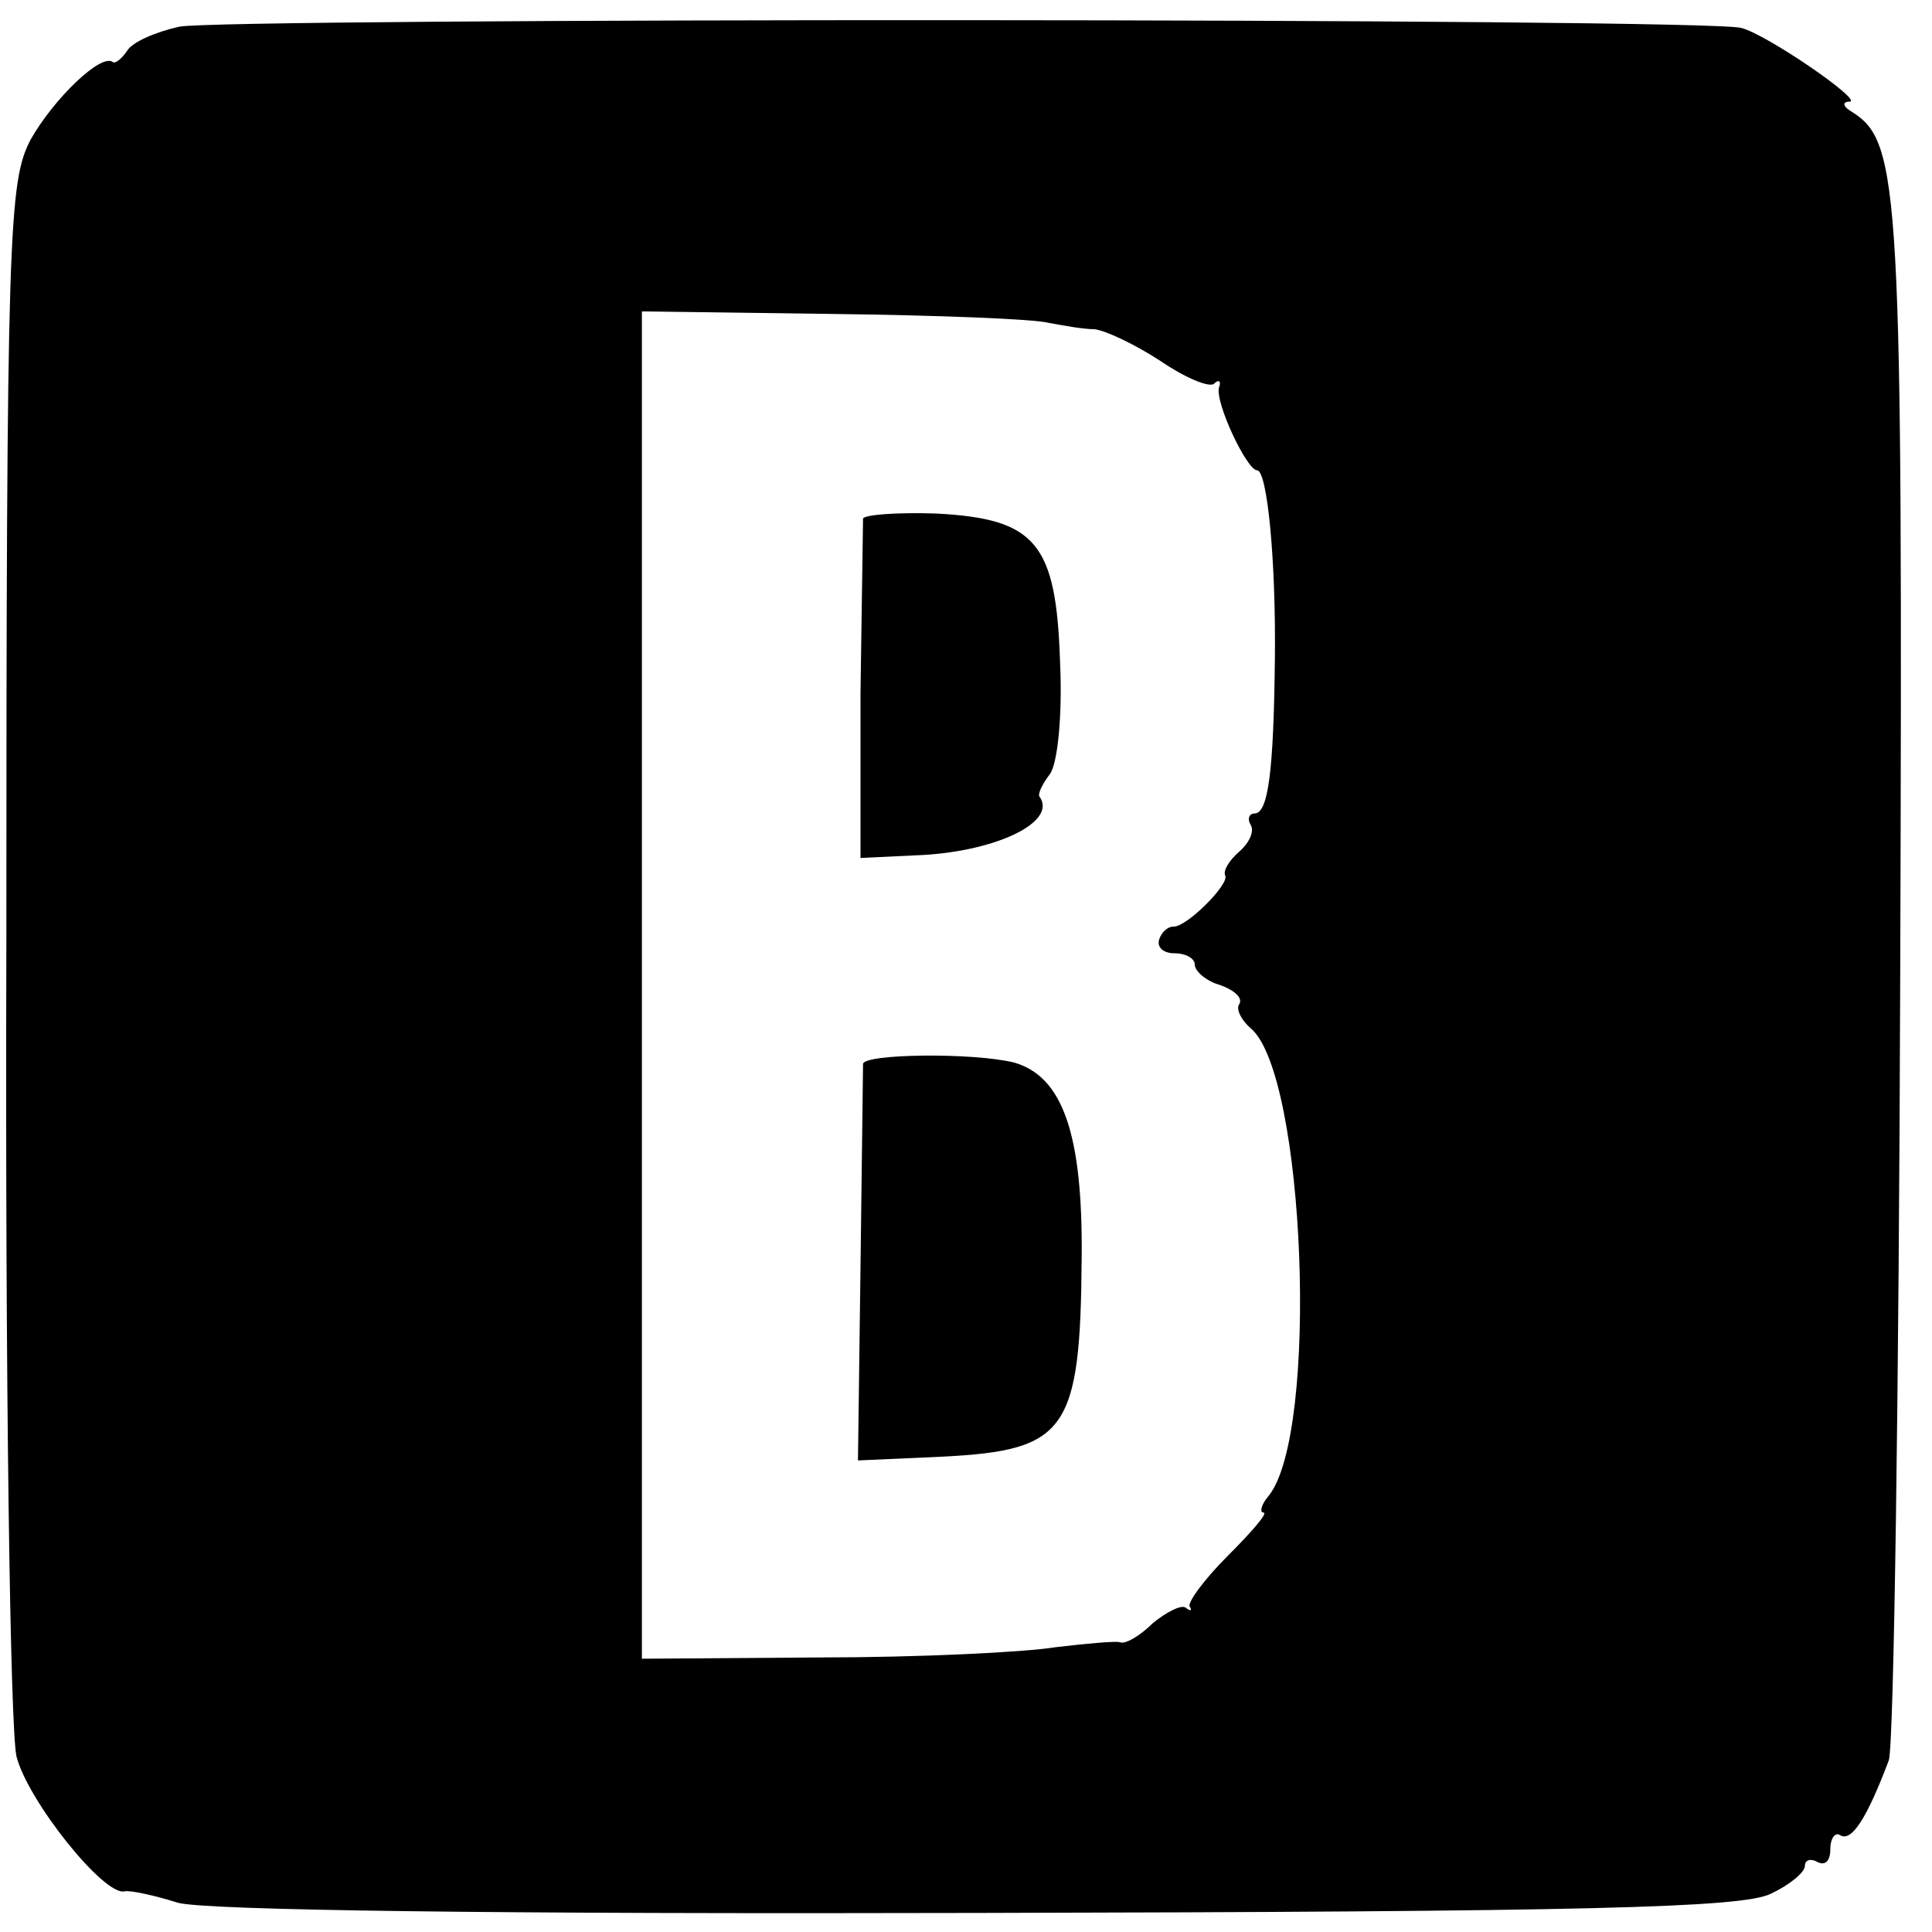
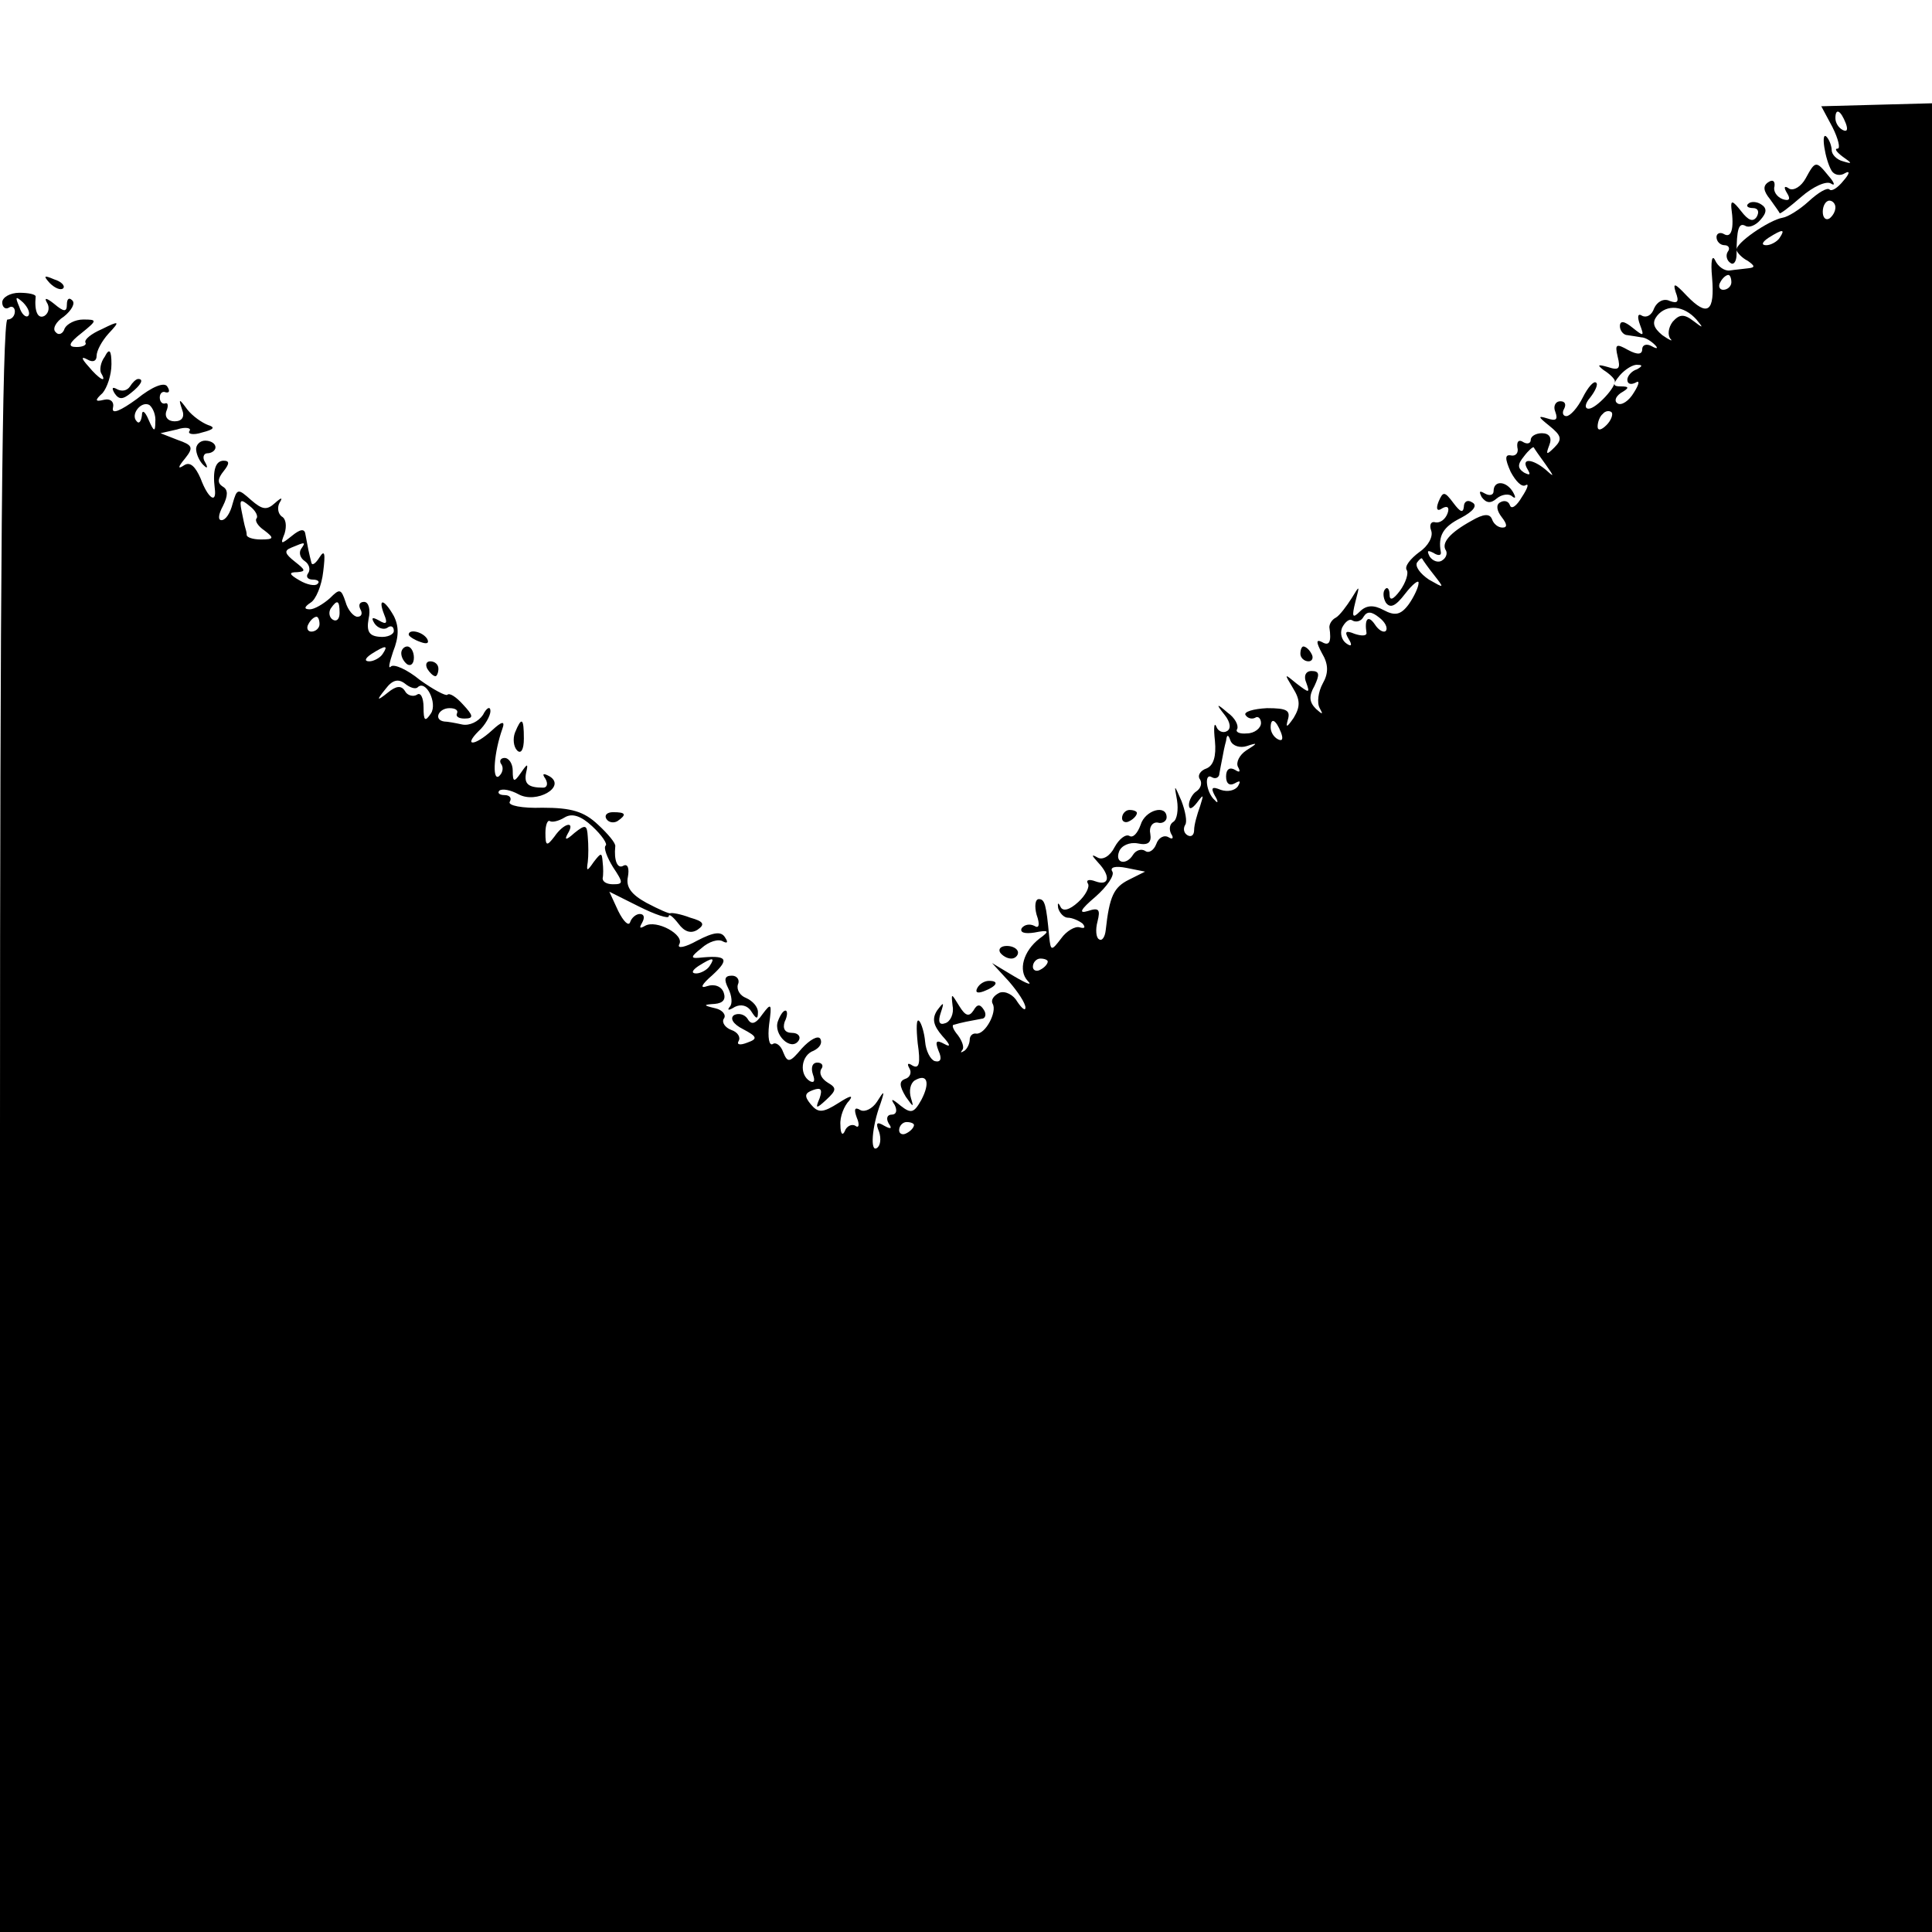
- <svg xmlns="http://www.w3.org/2000/svg" width="202.667" height="202.667" preserveAspectRatio="xMidYMid meet" version="1.0" viewBox="0 0 152 152">
-   <g fill="#000" stroke="none">
-     <path d="M141 1499 c-18 -4 -37 -12 -41 -19 -4 -6 -9 -10 -11 -9 -9 8 -47 -29 -65 -61 -17 -33 -19 -69 -19 -635 -1 -340 3 -616 8 -637 9 -35 69 -110 85 -106 4 1 23 -3 42 -9 22 -6 251 -9 630 -8 479 1 600 4 623 15 15 7 27 17 27 22 0 5 5 6 10 3 6 -3 10 1 10 10 0 9 4 14 8 11 9 -5 21 14 38 59 4 11 8 290 9 620 2 619 0 653 -38 677 -7 4 -8 8 -2 8 12 0 -65 53 -85 58 -27 8 -1194 8 -1229 1z m684 -233 c11 -2 27 -5 36 -5 9 -1 32 -12 52 -25 19 -13 38 -21 42 -18 4 4 6 2 4 -3 -3 -12 22 -65 30 -65 8 0 15 -71 14 -150 -1 -85 -5 -120 -16 -120 -4 0 -6 -4 -3 -9 3 -5 -1 -14 -9 -21 -8 -7 -13 -15 -11 -19 3 -7 -31 -41 -41 -40 -4 0 -9 -4 -11 -10 -2 -6 3 -11 12 -11 9 0 16 -4 16 -9 0 -5 9 -13 20 -16 11 -4 18 -10 15 -15 -3 -4 2 -13 9 -19 43 -36 54 -319 14 -368 -6 -7 -7 -13 -4 -13 4 0 -9 -15 -28 -34 -19 -19 -32 -37 -30 -40 2 -3 1 -4 -3 -1 -3 3 -15 -3 -26 -12 -10 -10 -22 -17 -26 -15 -3 1 -26 -1 -51 -4 -25 -4 -108 -8 -185 -8 l-140 -1 0 530 0 530 150 -2 c83 -1 159 -4 170 -7z" transform="translate(0,152) scale(0.1,-0.1)" />
-     <path d="M679 1112 c0 -4 -1 -65 -2 -137 l0 -130 42 2 c63 2 113 26 99 46 -2 2 2 10 8 18 6 8 10 46 8 88 -3 94 -19 113 -98 117 -31 1 -56 -1 -57 -4z" transform="translate(0,152) scale(0.1,-0.1)" />
-     <path d="M679 683 c0 -5 -1 -76 -2 -160 l-2 -152 67 3 c97 5 108 20 109 156 1 98 -15 143 -53 154 -32 8 -118 7 -119 -1z" transform="translate(0,152) scale(0.1,-0.1)" />
+ <svg xmlns="http://www.w3.org/2000/svg" version="1.0" width="260pt" height="260pt" viewBox="0 0 260 260" preserveAspectRatio="xMidYMid meet">
+   <g transform="translate(0,260) scale(0.1,-0.1)" fill="#000000" stroke="none">
+     <path d="M2466 2429 c8 -16 11 -29 7 -29 -5 0 -1 -5 7 -11 13 -9 13 -10 0 -6 -8 2 -15 9 -15 15 0 5 -3 14 -7 18 -8 8 -2 -31 7 -46 4 -6 12 -7 18 -3 7 4 6 -1 -2 -10 -8 -10 -16 -15 -19 -12 -3 3 -15 -4 -28 -16 -12 -11 -28 -21 -35 -22 -18 -3 -65 -35 -62 -44 1 -3 7 -10 15 -14 10 -7 10 -9 1 -10 -7 -1 -19 -2 -25 -3 -7 -1 -16 5 -20 14 -4 8 -6 -2 -4 -23 4 -47 -6 -54 -34 -25 -16 17 -19 18 -15 5 5 -13 3 -16 -8 -12 -8 4 -17 -1 -21 -10 -3 -9 -10 -13 -16 -10 -6 4 -7 -1 -3 -12 6 -16 5 -16 -10 -4 -11 9 -17 10 -17 2 0 -6 5 -12 10 -12 6 -1 14 -2 19 -3 5 0 13 -5 18 -10 5 -5 3 -6 -4 -2 -7 4 -13 2 -13 -4 0 -7 -6 -8 -19 -1 -16 9 -18 8 -14 -9 4 -16 2 -19 -13 -14 -14 4 -15 3 -6 -4 8 -5 14 -11 15 -14 3 -8 -25 -38 -35 -38 -6 0 -5 7 2 15 7 9 11 18 8 20 -3 3 -11 -6 -18 -20 -7 -14 -17 -25 -22 -25 -5 0 -6 5 -3 10 3 6 1 10 -5 10 -7 0 -10 -7 -7 -14 4 -11 1 -13 -11 -9 -13 4 -12 2 3 -10 16 -13 18 -18 7 -29 -11 -11 -12 -10 -7 3 4 10 0 16 -10 16 -8 0 -15 -4 -15 -9 0 -5 -5 -6 -10 -3 -6 4 -9 1 -8 -7 2 -7 -2 -12 -8 -11 -9 2 -9 -4 -1 -22 7 -13 15 -21 20 -18 5 3 3 -4 -5 -16 -7 -12 -14 -17 -16 -11 -2 6 -8 7 -13 4 -6 -3 -5 -11 2 -20 7 -9 8 -14 1 -14 -6 0 -12 5 -14 11 -3 8 -11 8 -28 -2 -29 -16 -41 -30 -34 -40 2 -4 0 -10 -5 -13 -5 -4 -13 -1 -17 5 -4 8 -3 9 5 5 6 -4 11 -4 10 1 -4 22 3 34 27 46 17 9 23 17 15 21 -6 4 -11 1 -11 -6 -1 -9 -5 -7 -14 5 -12 16 -14 16 -20 2 -4 -10 -2 -14 5 -9 7 4 10 1 7 -7 -3 -8 -10 -13 -16 -12 -6 2 -9 -3 -6 -11 3 -8 -4 -21 -16 -29 -12 -9 -20 -19 -17 -24 3 -4 -1 -17 -9 -28 -9 -12 -14 -14 -14 -5 0 7 -3 11 -6 7 -3 -3 -3 -11 1 -18 6 -8 13 -5 26 12 10 13 19 20 18 14 0 -5 -6 -18 -13 -28 -11 -15 -19 -16 -34 -8 -13 7 -23 7 -32 -2 -10 -10 -11 -7 -6 13 6 23 6 23 -5 5 -7 -11 -16 -23 -21 -26 -6 -3 -9 -9 -9 -13 3 -20 0 -26 -10 -20 -8 4 -8 0 0 -15 9 -15 9 -27 1 -41 -6 -11 -8 -26 -4 -33 5 -9 4 -9 -5 -1 -9 9 -10 17 -2 31 7 15 7 20 -4 20 -8 0 -11 -7 -7 -16 5 -14 4 -14 -13 -1 -17 14 -17 14 -5 -6 10 -16 10 -25 1 -40 -9 -13 -11 -14 -8 -3 4 13 -1 16 -28 16 -19 -1 -31 -5 -29 -9 3 -5 9 -6 13 -4 4 3 8 -1 8 -7 0 -7 -9 -14 -19 -14 -10 -1 -16 2 -13 6 2 5 -3 15 -13 22 -15 13 -16 12 -4 -3 8 -10 9 -19 3 -22 -5 -3 -12 0 -14 6 -3 7 -4 -1 -2 -19 2 -21 -2 -33 -11 -37 -9 -3 -13 -10 -9 -15 3 -5 1 -12 -5 -16 -5 -3 -10 -12 -10 -18 0 -7 4 -6 11 3 9 12 9 11 4 -5 -4 -11 -8 -25 -8 -32 0 -7 -4 -10 -9 -7 -5 3 -6 9 -3 14 3 4 0 19 -5 32 -10 23 -10 23 -6 1 2 -13 0 -26 -5 -29 -5 -3 -6 -10 -3 -16 4 -6 2 -8 -3 -5 -6 4 -14 0 -17 -9 -3 -8 -10 -13 -15 -9 -5 3 -12 1 -16 -5 -9 -15 -25 -12 -19 4 3 8 14 13 25 11 14 -3 19 1 17 13 -2 9 3 16 10 15 6 -2 12 2 12 7 0 18 -29 10 -35 -10 -4 -11 -10 -18 -15 -15 -5 3 -14 -4 -20 -15 -6 -12 -16 -18 -23 -14 -9 5 -8 3 1 -7 17 -18 15 -32 -4 -25 -8 3 -13 2 -10 -3 3 -4 -3 -16 -13 -25 -12 -11 -21 -13 -24 -6 -3 6 -4 5 -3 -2 2 -7 8 -13 13 -13 6 0 15 -4 20 -8 4 -5 3 -7 -4 -5 -6 2 -18 -5 -25 -15 -13 -17 -14 -17 -16 2 -4 44 -6 51 -14 51 -5 0 -6 -10 -3 -21 5 -14 3 -19 -3 -15 -6 3 -13 2 -17 -3 -3 -6 4 -8 17 -6 20 4 21 2 7 -8 -22 -17 -29 -43 -16 -57 7 -7 -1 -4 -18 6 l-30 18 23 -25 c12 -14 22 -29 22 -35 0 -5 -5 -1 -11 8 -5 9 -16 15 -24 12 -8 -4 -12 -10 -9 -15 6 -11 -10 -41 -22 -40 -5 1 -9 -3 -9 -8 0 -5 -3 -12 -7 -15 -5 -3 -6 -3 -3 1 3 3 0 12 -6 20 -6 7 -9 14 -5 14 3 1 11 3 16 4 6 1 15 3 21 4 5 0 7 6 3 12 -5 8 -9 8 -14 -1 -6 -9 -11 -7 -19 6 -11 18 -11 18 -9 0 2 -10 -3 -21 -10 -23 -8 -3 -10 2 -6 14 5 15 4 15 -5 3 -7 -11 -5 -20 7 -34 11 -12 12 -16 3 -11 -11 6 -13 4 -8 -9 5 -11 3 -16 -5 -14 -6 2 -12 14 -13 26 -1 12 -5 25 -8 28 -4 4 -4 -10 -2 -30 4 -27 2 -35 -7 -30 -6 4 -8 3 -4 -4 3 -5 1 -12 -6 -14 -8 -3 -8 -9 1 -24 10 -14 11 -15 7 -2 -3 10 -1 20 5 24 17 10 21 -3 9 -26 -10 -18 -14 -19 -28 -8 -12 10 -14 10 -8 1 4 -8 2 -13 -4 -13 -6 0 -8 -5 -4 -12 5 -7 3 -8 -6 -3 -10 6 -12 4 -7 -8 3 -9 2 -19 -3 -22 -9 -6 -7 28 5 60 6 18 5 18 -5 2 -6 -9 -16 -14 -22 -11 -8 5 -9 1 -5 -10 4 -9 3 -15 -2 -11 -5 3 -12 -1 -14 -7 -3 -7 -6 -4 -6 8 -1 11 5 26 12 33 6 8 0 6 -14 -3 -22 -14 -28 -14 -38 -2 -9 11 -8 15 3 19 11 4 13 1 9 -11 -6 -14 -5 -15 9 -2 14 13 14 16 2 23 -8 5 -12 12 -9 18 4 5 1 9 -5 9 -7 0 -9 -7 -6 -16 3 -8 2 -12 -4 -9 -15 9 -12 35 5 41 8 4 12 10 9 16 -3 5 -14 -1 -25 -13 -16 -19 -19 -20 -25 -5 -3 9 -10 14 -14 11 -5 -3 -7 9 -5 26 4 29 3 30 -9 14 -9 -13 -15 -15 -20 -6 -4 6 -12 8 -18 5 -6 -4 -2 -12 12 -19 19 -10 20 -13 6 -18 -10 -4 -15 -3 -12 2 3 5 -1 12 -10 15 -8 3 -13 10 -10 15 4 5 -2 12 -11 14 -17 4 -17 5 -1 6 11 1 15 6 12 15 -3 9 -13 12 -22 9 -11 -4 -8 2 7 15 24 22 19 27 -19 23 -11 -1 -10 2 4 13 10 9 23 13 29 9 6 -3 7 -1 3 5 -5 9 -15 8 -38 -4 -16 -9 -27 -11 -24 -5 8 13 -31 34 -46 25 -7 -4 -8 -3 -4 4 4 7 3 12 -3 12 -5 0 -11 -5 -13 -11 -2 -6 -9 1 -16 15 l-12 26 40 -20 c22 -11 40 -17 40 -13 0 4 6 -1 13 -10 8 -11 17 -14 26 -8 10 7 8 11 -10 16 -13 5 -25 7 -27 6 -1 -1 -15 5 -32 14 -20 11 -28 21 -25 35 2 11 0 18 -6 15 -8 -5 -13 7 -11 26 1 4 -10 17 -23 29 -19 18 -36 23 -75 23 -27 -1 -47 3 -44 8 3 5 0 9 -7 9 -7 0 -10 3 -7 6 4 3 15 1 26 -5 24 -13 64 10 42 24 -9 5 -11 4 -6 -3 4 -7 2 -12 -3 -12 -20 0 -26 5 -23 20 3 13 2 13 -7 0 -9 -13 -11 -13 -11 3 0 9 -5 17 -11 17 -5 0 -8 -4 -4 -9 3 -5 1 -12 -4 -16 -9 -5 -6 33 5 64 4 11 0 11 -14 -2 -23 -21 -39 -22 -18 -1 9 8 16 21 16 27 0 7 -5 5 -10 -5 -6 -9 -18 -15 -28 -13 -9 2 -20 4 -24 4 -15 2 -8 18 7 18 8 0 12 -3 10 -7 -2 -4 2 -7 10 -7 13 0 12 4 -2 19 -9 10 -18 16 -21 13 -2 -2 -19 7 -37 20 -17 14 -35 22 -39 18 -4 -4 -2 5 3 20 8 20 8 34 1 48 -13 23 -22 25 -13 2 5 -12 3 -14 -7 -8 -9 5 -11 4 -6 -4 4 -6 12 -9 17 -6 5 4 9 2 9 -4 0 -5 -9 -9 -19 -8 -14 1 -18 7 -15 24 3 13 0 23 -6 23 -6 0 -8 -4 -5 -10 3 -5 2 -10 -4 -10 -5 0 -13 9 -16 20 -6 18 -8 18 -21 5 -9 -8 -21 -15 -27 -15 -8 0 -8 3 1 9 7 4 15 23 17 42 3 24 2 30 -5 19 -5 -8 -10 -12 -11 -7 -1 4 -3 12 -4 17 -1 6 -3 15 -4 21 -1 8 -7 7 -18 -2 -15 -12 -16 -12 -10 3 3 10 2 20 -4 23 -5 4 -6 12 -3 18 5 8 3 8 -6 0 -11 -10 -17 -9 -32 4 -18 16 -19 16 -25 -5 -3 -12 -9 -22 -15 -22 -5 0 -4 8 2 19 7 14 7 22 0 26 -8 5 -7 11 1 21 8 10 8 14 0 14 -11 0 -15 -13 -12 -37 3 -22 -9 -14 -19 13 -7 16 -14 23 -22 18 -9 -6 -9 -3 1 9 12 15 10 18 -10 25 l-23 9 22 5 c12 4 20 2 17 -2 -3 -4 5 -6 17 -2 16 4 18 7 8 10 -8 3 -21 12 -28 21 -11 15 -12 15 -7 0 4 -10 0 -16 -10 -16 -9 0 -14 6 -11 14 3 7 2 12 -2 10 -4 -1 -7 3 -7 8 0 6 4 9 8 7 5 -1 6 2 2 8 -4 6 -20 0 -41 -17 -22 -16 -34 -21 -32 -12 2 8 -3 13 -12 11 -12 -3 -13 -1 -2 9 6 7 12 24 12 39 0 19 -3 22 -9 10 -6 -8 -7 -18 -5 -22 9 -15 -3 -8 -17 9 -10 11 -10 14 -1 9 7 -4 12 -2 12 5 0 7 7 20 16 30 16 17 15 18 -9 6 -14 -6 -24 -14 -22 -18 2 -3 -3 -6 -12 -6 -12 0 -11 5 7 19 21 17 21 18 2 18 -11 0 -22 -6 -25 -12 -2 -7 -8 -10 -12 -5 -5 4 0 14 11 21 10 8 16 18 11 22 -4 4 -7 2 -7 -6 0 -10 -4 -10 -17 1 -10 8 -14 9 -10 2 4 -6 3 -14 -3 -18 -9 -5 -14 6 -12 26 0 3 -10 5 -22 5 -12 0 -23 -6 -23 -13 0 -6 4 -10 9 -7 4 3 8 0 8 -5 0 -6 -4 -11 -10 -11 -7 0 -10 -368 -10 -1085 l0 -1085 1300 0 1300 0 0 1231 0 1230 -75 -2 -74 -2 15 -28z m18 5 c3 -8 2 -12 -4 -9 -6 3 -10 10 -10 16 0 14 7 11 14 -7z m-14 -113 c0 -6 -4 -12 -8 -15 -5 -3 -9 1 -9 9 0 8 4 15 9 15 4 0 8 -4 8 -9z m-75 -41 c-3 -5 -12 -10 -18 -10 -7 0 -6 4 3 10 19 12 23 12 15 0z m-65 -60 c0 -5 -5 -10 -11 -10 -5 0 -7 5 -4 10 3 6 8 10 11 10 2 0 4 -4 4 -10z m-2292 -45 c-3 -3 -9 2 -12 12 -6 14 -5 15 5 6 7 -7 10 -15 7 -18z m2245 -5 c10 -12 9 -12 -4 -2 -13 10 -19 9 -28 -1 -6 -8 -7 -18 -3 -23 4 -4 -1 -2 -11 5 -12 10 -14 17 -7 26 13 16 36 14 53 -5z m-80 -67 c-7 -2 -13 -9 -13 -14 0 -6 5 -7 11 -4 6 4 5 -2 -2 -13 -7 -12 -17 -18 -22 -15 -5 3 -3 9 4 14 12 7 12 9 0 9 -11 0 -11 3 -1 15 7 8 18 15 24 14 7 0 6 -2 -1 -6z m-1994 -71 c0 -14 -2 -13 -9 3 -5 12 -9 14 -9 6 -1 -8 -4 -12 -7 -8 -9 9 6 28 17 22 5 -4 9 -14 8 -23z m1953 -4 c-7 -7 -12 -8 -12 -2 0 6 3 14 7 17 3 4 9 5 12 2 2 -3 -1 -11 -7 -17z m-82 -53 c12 -17 12 -18 0 -7 -18 15 -34 16 -24 0 4 -7 3 -8 -5 -4 -9 6 -9 11 0 22 6 8 12 13 13 12 1 -2 8 -12 16 -23z m-1735 -73 c-2 -3 2 -10 11 -16 13 -10 13 -12 -5 -12 -11 0 -19 3 -19 6 0 3 -1 7 -2 10 -1 3 -3 13 -5 23 -3 15 -1 16 11 6 8 -6 12 -14 9 -17z m60 -41 c-3 -5 -1 -12 5 -16 6 -4 8 -11 5 -16 -4 -5 -1 -9 6 -9 7 0 10 -3 6 -6 -3 -3 -14 -1 -24 5 -14 8 -15 11 -3 11 12 1 11 3 -3 14 -14 11 -15 15 -5 19 19 8 20 8 13 -2z m1525 -35 c14 -18 14 -18 -7 -6 -12 8 -19 18 -16 23 3 4 6 7 7 5 1 -2 8 -12 16 -22z m-1473 -51 c0 -8 -4 -12 -9 -9 -5 3 -6 10 -3 15 9 13 12 11 12 -6z m1408 -24 c-3 -3 -10 1 -15 9 -9 13 -14 7 -11 -12 0 -4 -7 -4 -16 -1 -12 5 -14 3 -8 -7 5 -8 4 -11 -3 -6 -6 4 -9 13 -6 21 4 8 10 13 14 10 5 -3 12 -1 15 5 5 8 11 7 21 -1 8 -6 12 -14 9 -18z m-1435 9 c0 -5 -5 -10 -11 -10 -5 0 -7 5 -4 10 3 6 8 10 11 10 2 0 4 -4 4 -10z m85 -40 c-3 -5 -12 -10 -18 -10 -7 0 -6 4 3 10 19 12 23 12 15 0z m47 -45 c11 11 27 -21 18 -35 -8 -12 -10 -10 -10 8 0 13 -4 21 -9 17 -5 -3 -13 -1 -16 5 -5 8 -12 7 -23 -2 -15 -12 -16 -11 -3 5 9 12 17 14 26 7 6 -5 14 -8 17 -5z m1162 -61 c3 -8 2 -12 -4 -9 -6 3 -10 10 -10 16 0 14 7 11 14 -7z m-46 -18 c15 5 15 4 -1 -6 -9 -6 -14 -16 -11 -22 4 -7 2 -8 -4 -4 -7 4 -12 1 -12 -9 0 -10 5 -13 12 -9 7 4 8 3 4 -4 -4 -6 -14 -8 -23 -5 -12 5 -14 3 -8 -8 5 -8 4 -11 0 -6 -12 10 -15 38 -4 31 5 -3 10 0 10 5 1 6 3 16 4 21 1 6 3 16 5 23 1 9 3 9 6 0 3 -7 13 -10 22 -7z m-863 -134 c-3 -3 2 -16 10 -29 14 -21 14 -23 0 -23 -8 0 -14 3 -14 8 1 4 1 14 0 22 -1 13 -2 13 -12 0 -9 -13 -10 -13 -8 0 1 8 1 23 0 34 -1 16 -3 17 -18 5 -11 -10 -14 -10 -9 -1 11 18 -5 15 -18 -4 -10 -13 -12 -13 -12 5 0 11 3 18 6 16 3 -2 12 0 20 5 10 6 22 2 37 -12 13 -12 21 -24 18 -26z m704 -46 c-20 -10 -26 -22 -31 -68 -1 -9 -5 -15 -9 -12 -4 2 -5 13 -2 24 4 16 2 19 -13 14 -13 -4 -10 2 10 19 16 14 26 29 23 34 -4 6 4 8 19 5 l25 -5 -22 -11z m-564 -116 c-3 -5 -12 -10 -18 -10 -7 0 -6 4 3 10 19 12 23 12 15 0z m455 6 c0 -3 -4 -8 -10 -11 -5 -3 -10 -1 -10 4 0 6 5 11 10 11 6 0 10 -2 10 -4z m-180 -220 c0 -3 -4 -8 -10 -11 -5 -3 -10 -1 -10 4 0 6 5 11 10 11 6 0 10 -2 10 -4z" />
+     <path d="M2430 2360 c-6 -11 -16 -17 -22 -14 -7 5 -8 2 -3 -6 5 -8 3 -11 -6 -8 -8 3 -13 11 -11 17 1 7 -2 10 -8 6 -8 -5 -7 -12 2 -23 7 -10 13 -18 13 -19 1 -1 14 9 29 22 16 14 34 22 40 18 6 -4 5 1 -3 10 -17 21 -18 21 -31 -3z" />
+     <path d="M2330 2320 c4 -28 0 -41 -10 -35 -5 3 -10 1 -10 -4 0 -6 5 -11 11 -11 5 0 8 -4 4 -9 -3 -5 -1 -12 4 -15 4 -3 8 2 8 12 0 34 3 43 12 38 5 -3 14 1 20 8 9 10 9 16 1 21 -6 4 -14 4 -17 1 -4 -3 -1 -6 6 -6 7 0 9 -5 5 -12 -5 -7 -11 -5 -21 8 -11 14 -14 15 -13 4z" />
+     <path d="M67 2219 c7 -7 15 -10 18 -7 3 3 -2 9 -12 12 -14 6 -15 5 -6 -5z" />
+     <path d="M175 2080 c-4 -6 -11 -7 -17 -4 -7 4 -8 2 -4 -5 6 -9 11 -9 22 0 14 11 18 19 10 19 -3 0 -8 -5 -11 -10z" />
+     <path d="M264 1994 c1 -8 6 -17 11 -21 4 -4 5 -2 1 5 -4 6 -2 12 3 12 6 0 11 4 11 8 0 5 -6 9 -14 9 -7 0 -13 -6 -12 -13z" />
+     <path d="M2010 1939 c0 -5 -5 -7 -12 -3 -7 4 -8 3 -4 -5 6 -8 12 -9 20 -2 7 6 17 7 21 3 5 -4 5 -1 1 6 -9 15 -26 16 -26 1z" />
+     <path d="M550 1746 c0 -2 7 -7 16 -10 8 -3 12 -2 9 4 -6 10 -25 14 -25 6z" />
+     <path d="M540 1721 c0 -6 4 -12 8 -15 5 -3 9 1 9 9 0 8 -4 15 -9 15 -4 0 -8 -4 -8 -9z" />
+     <path d="M1750 1720 c0 -5 5 -10 11 -10 5 0 7 5 4 10 -3 6 -8 10 -11 10 -2 0 -4 -4 -4 -10z" />
+     <path d="M575 1700 c3 -5 8 -10 11 -10 2 0 4 5 4 10 0 6 -5 10 -11 10 -5 0 -7 -4 -4 -10z" />
+     <path d="M693 1614 c-3 -8 -2 -19 3 -24 5 -5 9 1 9 16 0 28 -3 30 -12 8z" />
+     <path d="M816 1498 c3 -5 10 -6 15 -3 13 9 11 12 -6 12 -8 0 -12 -4 -9 -9z" />
+     <path d="M1510 1499 c0 -5 5 -7 10 -4 6 3 10 8 10 11 0 2 -4 4 -10 4 -5 0 -10 -5 -10 -11z" />
+     <path d="M1346 1318 c3 -4 9 -8 15 -8 5 0 9 4 9 8 0 5 -7 9 -15 9 -8 0 -12 -4 -9 -9z" />
+     <path d="M980 1270 c5 -10 6 -21 2 -25 -4 -5 -1 -5 7 0 8 4 17 2 22 -6 7 -11 9 -11 9 -1 0 7 -7 15 -16 19 -8 3 -13 11 -11 18 3 6 -1 12 -8 12 -10 0 -11 -5 -5 -17z" />
+     <path d="M1315 1270 c-3 -6 1 -7 9 -4 18 7 21 14 7 14 -6 0 -13 -4 -16 -10z" />
+     <path d="M1047 1226 c-7 -18 18 -42 28 -26 3 5 -1 10 -9 10 -10 0 -13 6 -10 15 4 8 4 15 1 15 -3 0 -7 -6 -10 -14z" />
  </g>
</svg>
